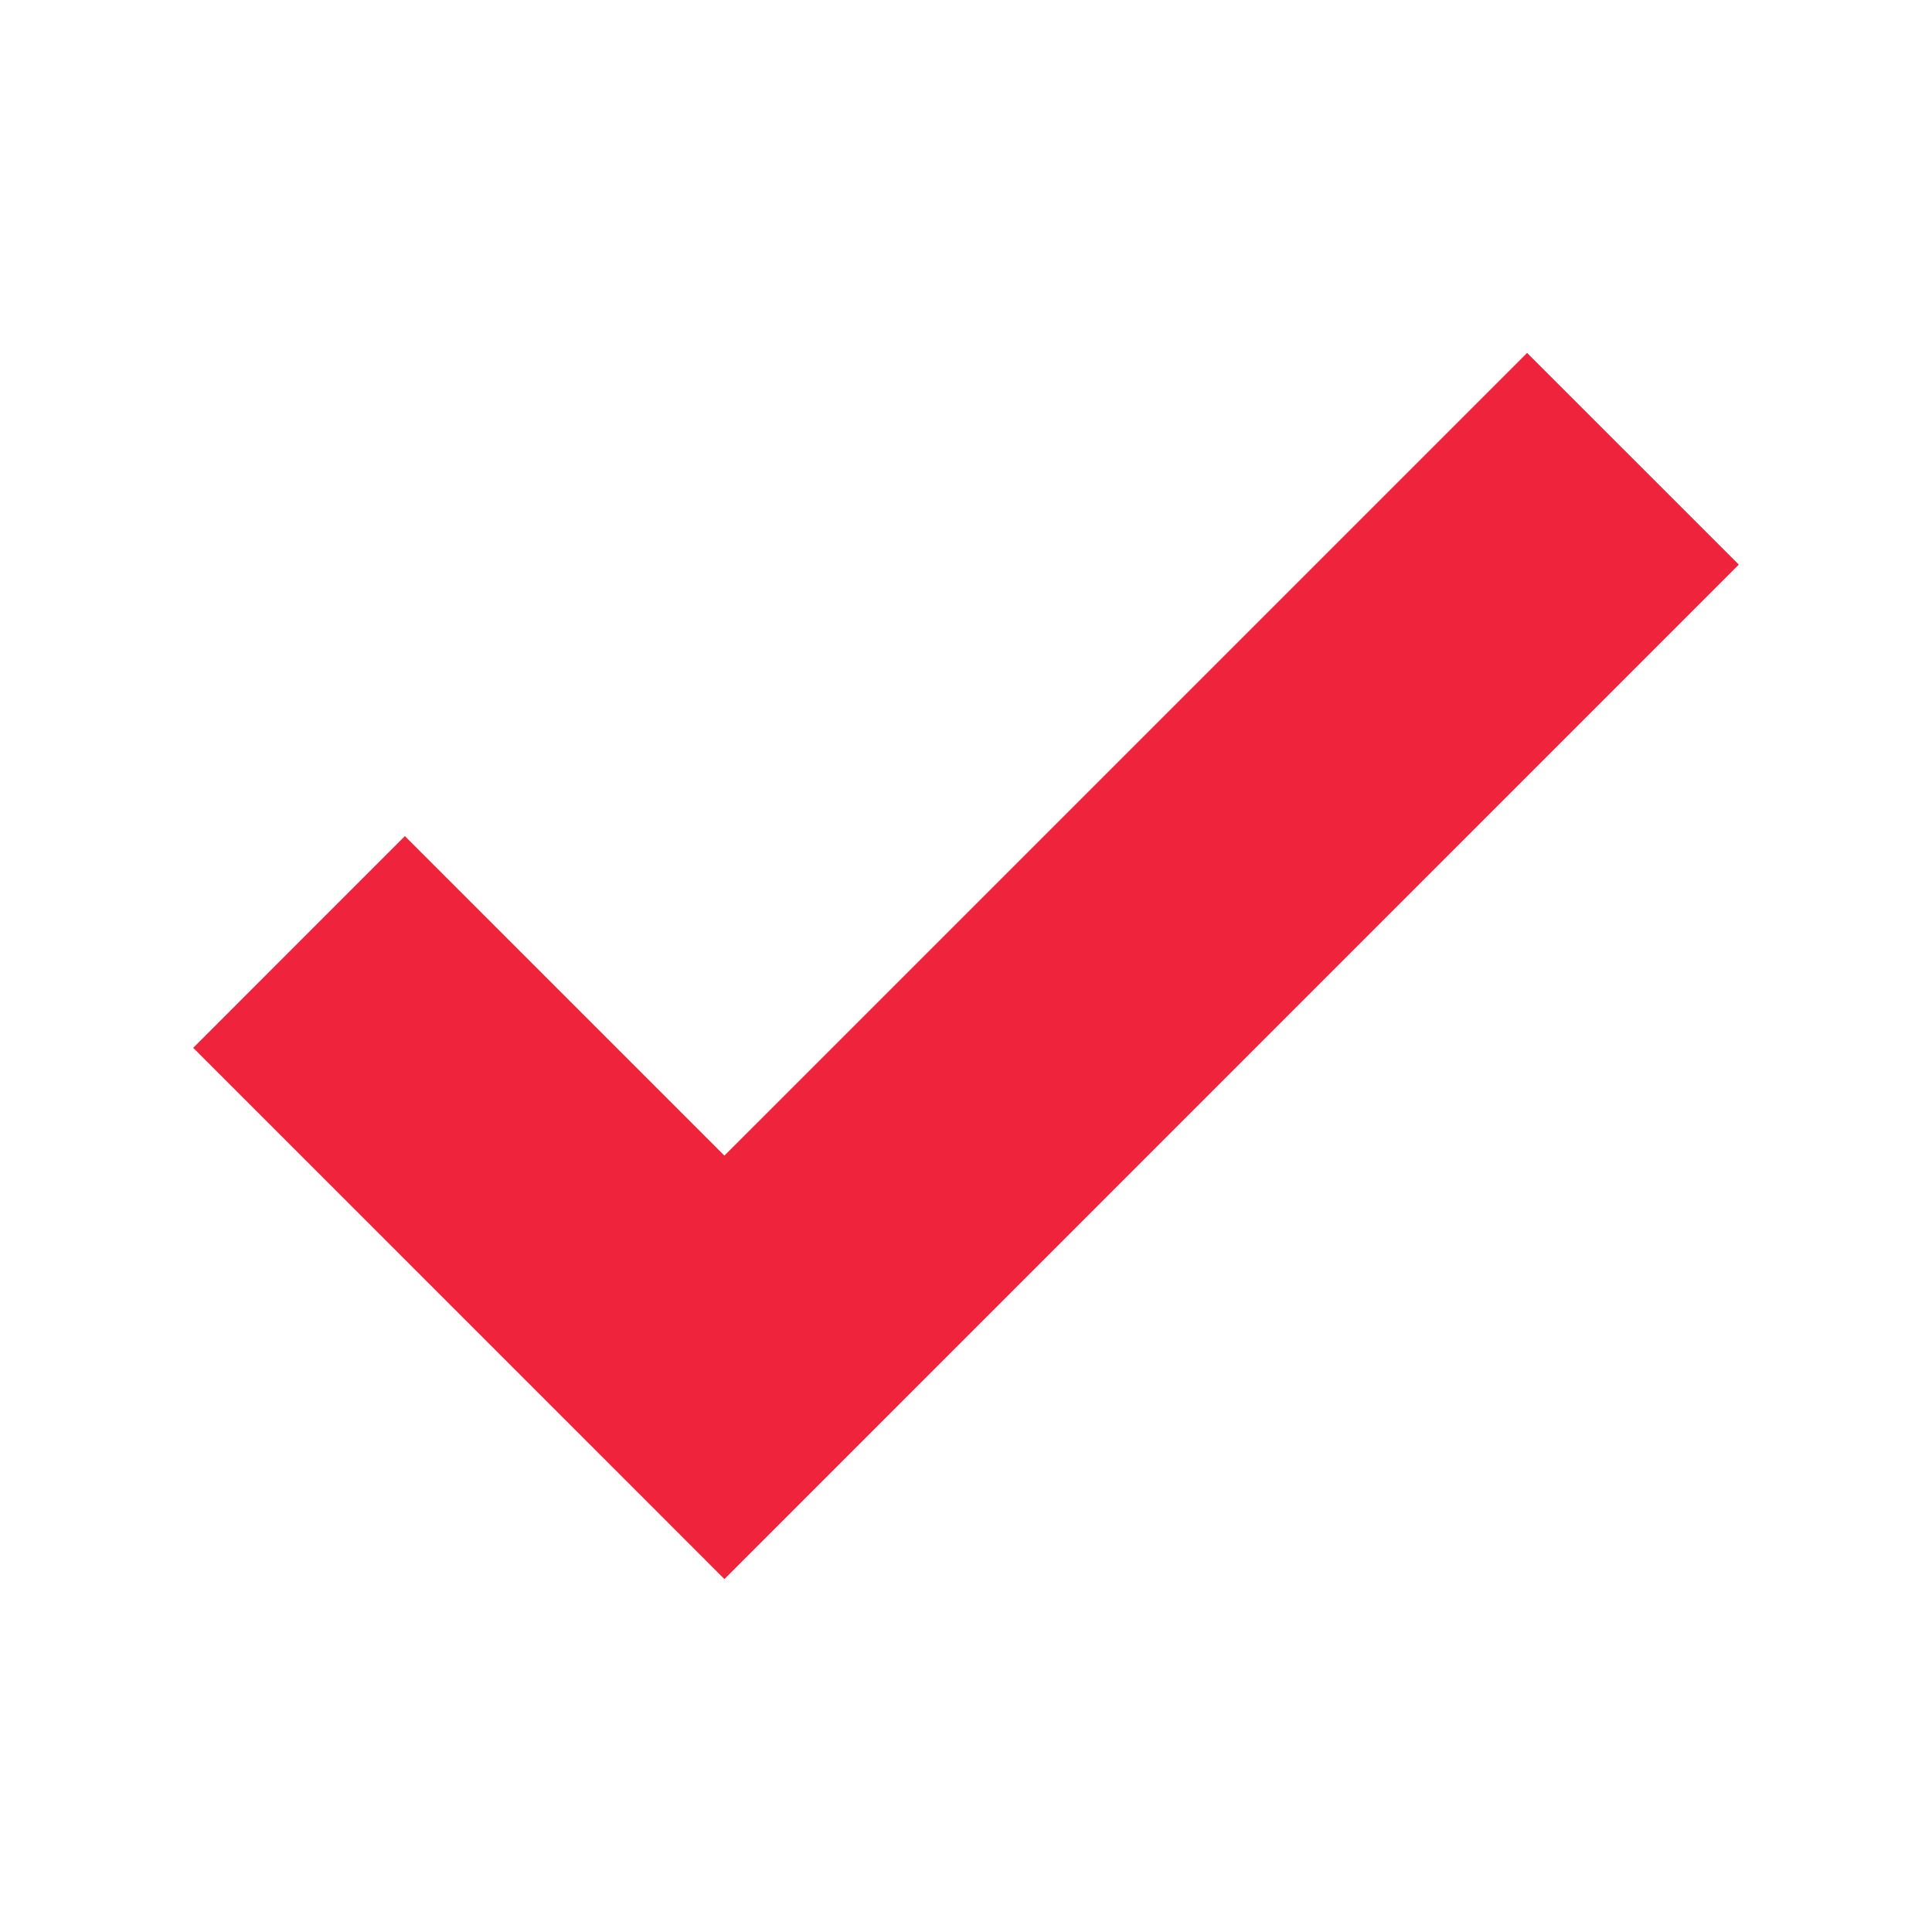
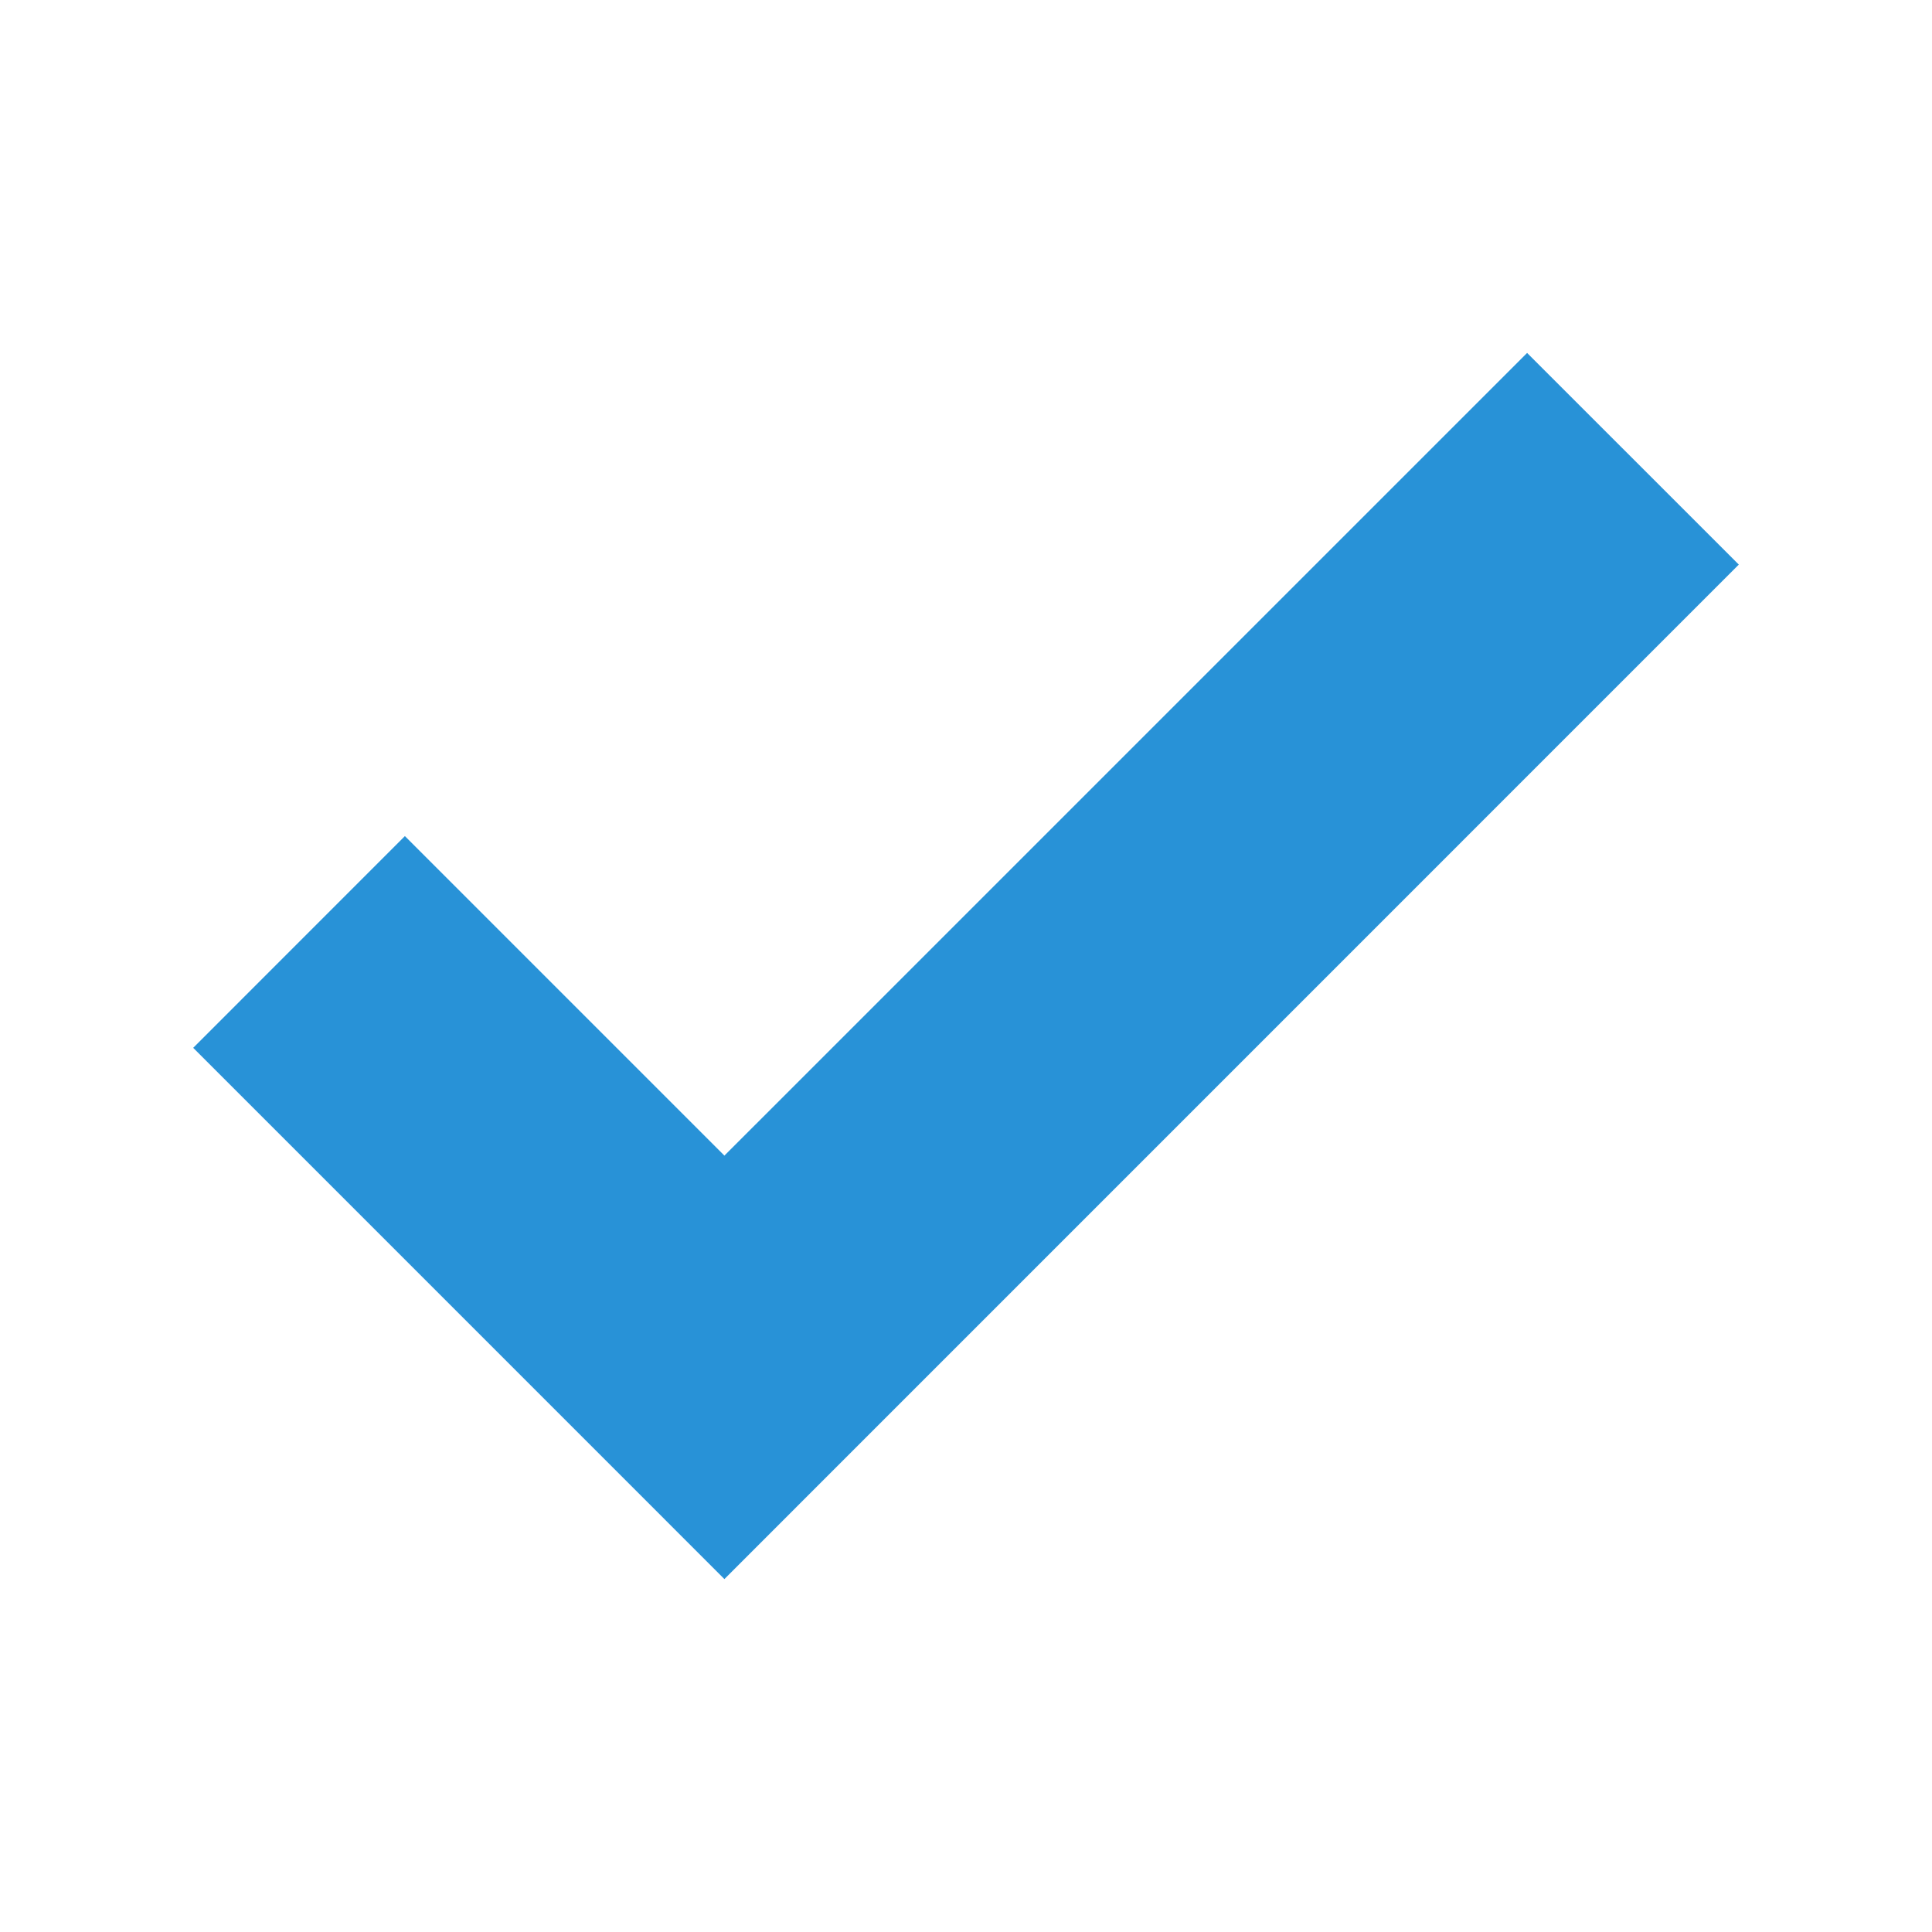
<svg xmlns="http://www.w3.org/2000/svg" width="500" zoomAndPan="magnify" viewBox="0 0 375 375" height="500" preserveAspectRatio="xMidYMid meet" version="1.0">
  <defs>
    <clipPath id="a2622adbfd">
      <path d="M 37.5 68 L 337.5 68 L 337.5 307 L 37.5 307 Z M 37.5 68 " clip-rule="nonzero" />
    </clipPath>
  </defs>
  <g clip-path="url(#a2622adbfd)">
-     <path fill="#ef233c" d="M 140.605 306.496 L 37.5 203.383 L 78.586 162.285 L 140.605 224.305 L 296.41 68.504 L 337.5 109.586 Z M 140.605 306.496 " fill-opacity="1" fill-rule="nonzero" />
+     <path fill="#2892D7" d="M 140.605 306.496 L 37.5 203.383 L 78.586 162.285 L 140.605 224.305 L 296.41 68.504 L 337.5 109.586 Z M 140.605 306.496 " fill-opacity="1" fill-rule="nonzero" />
  </g>
</svg>
